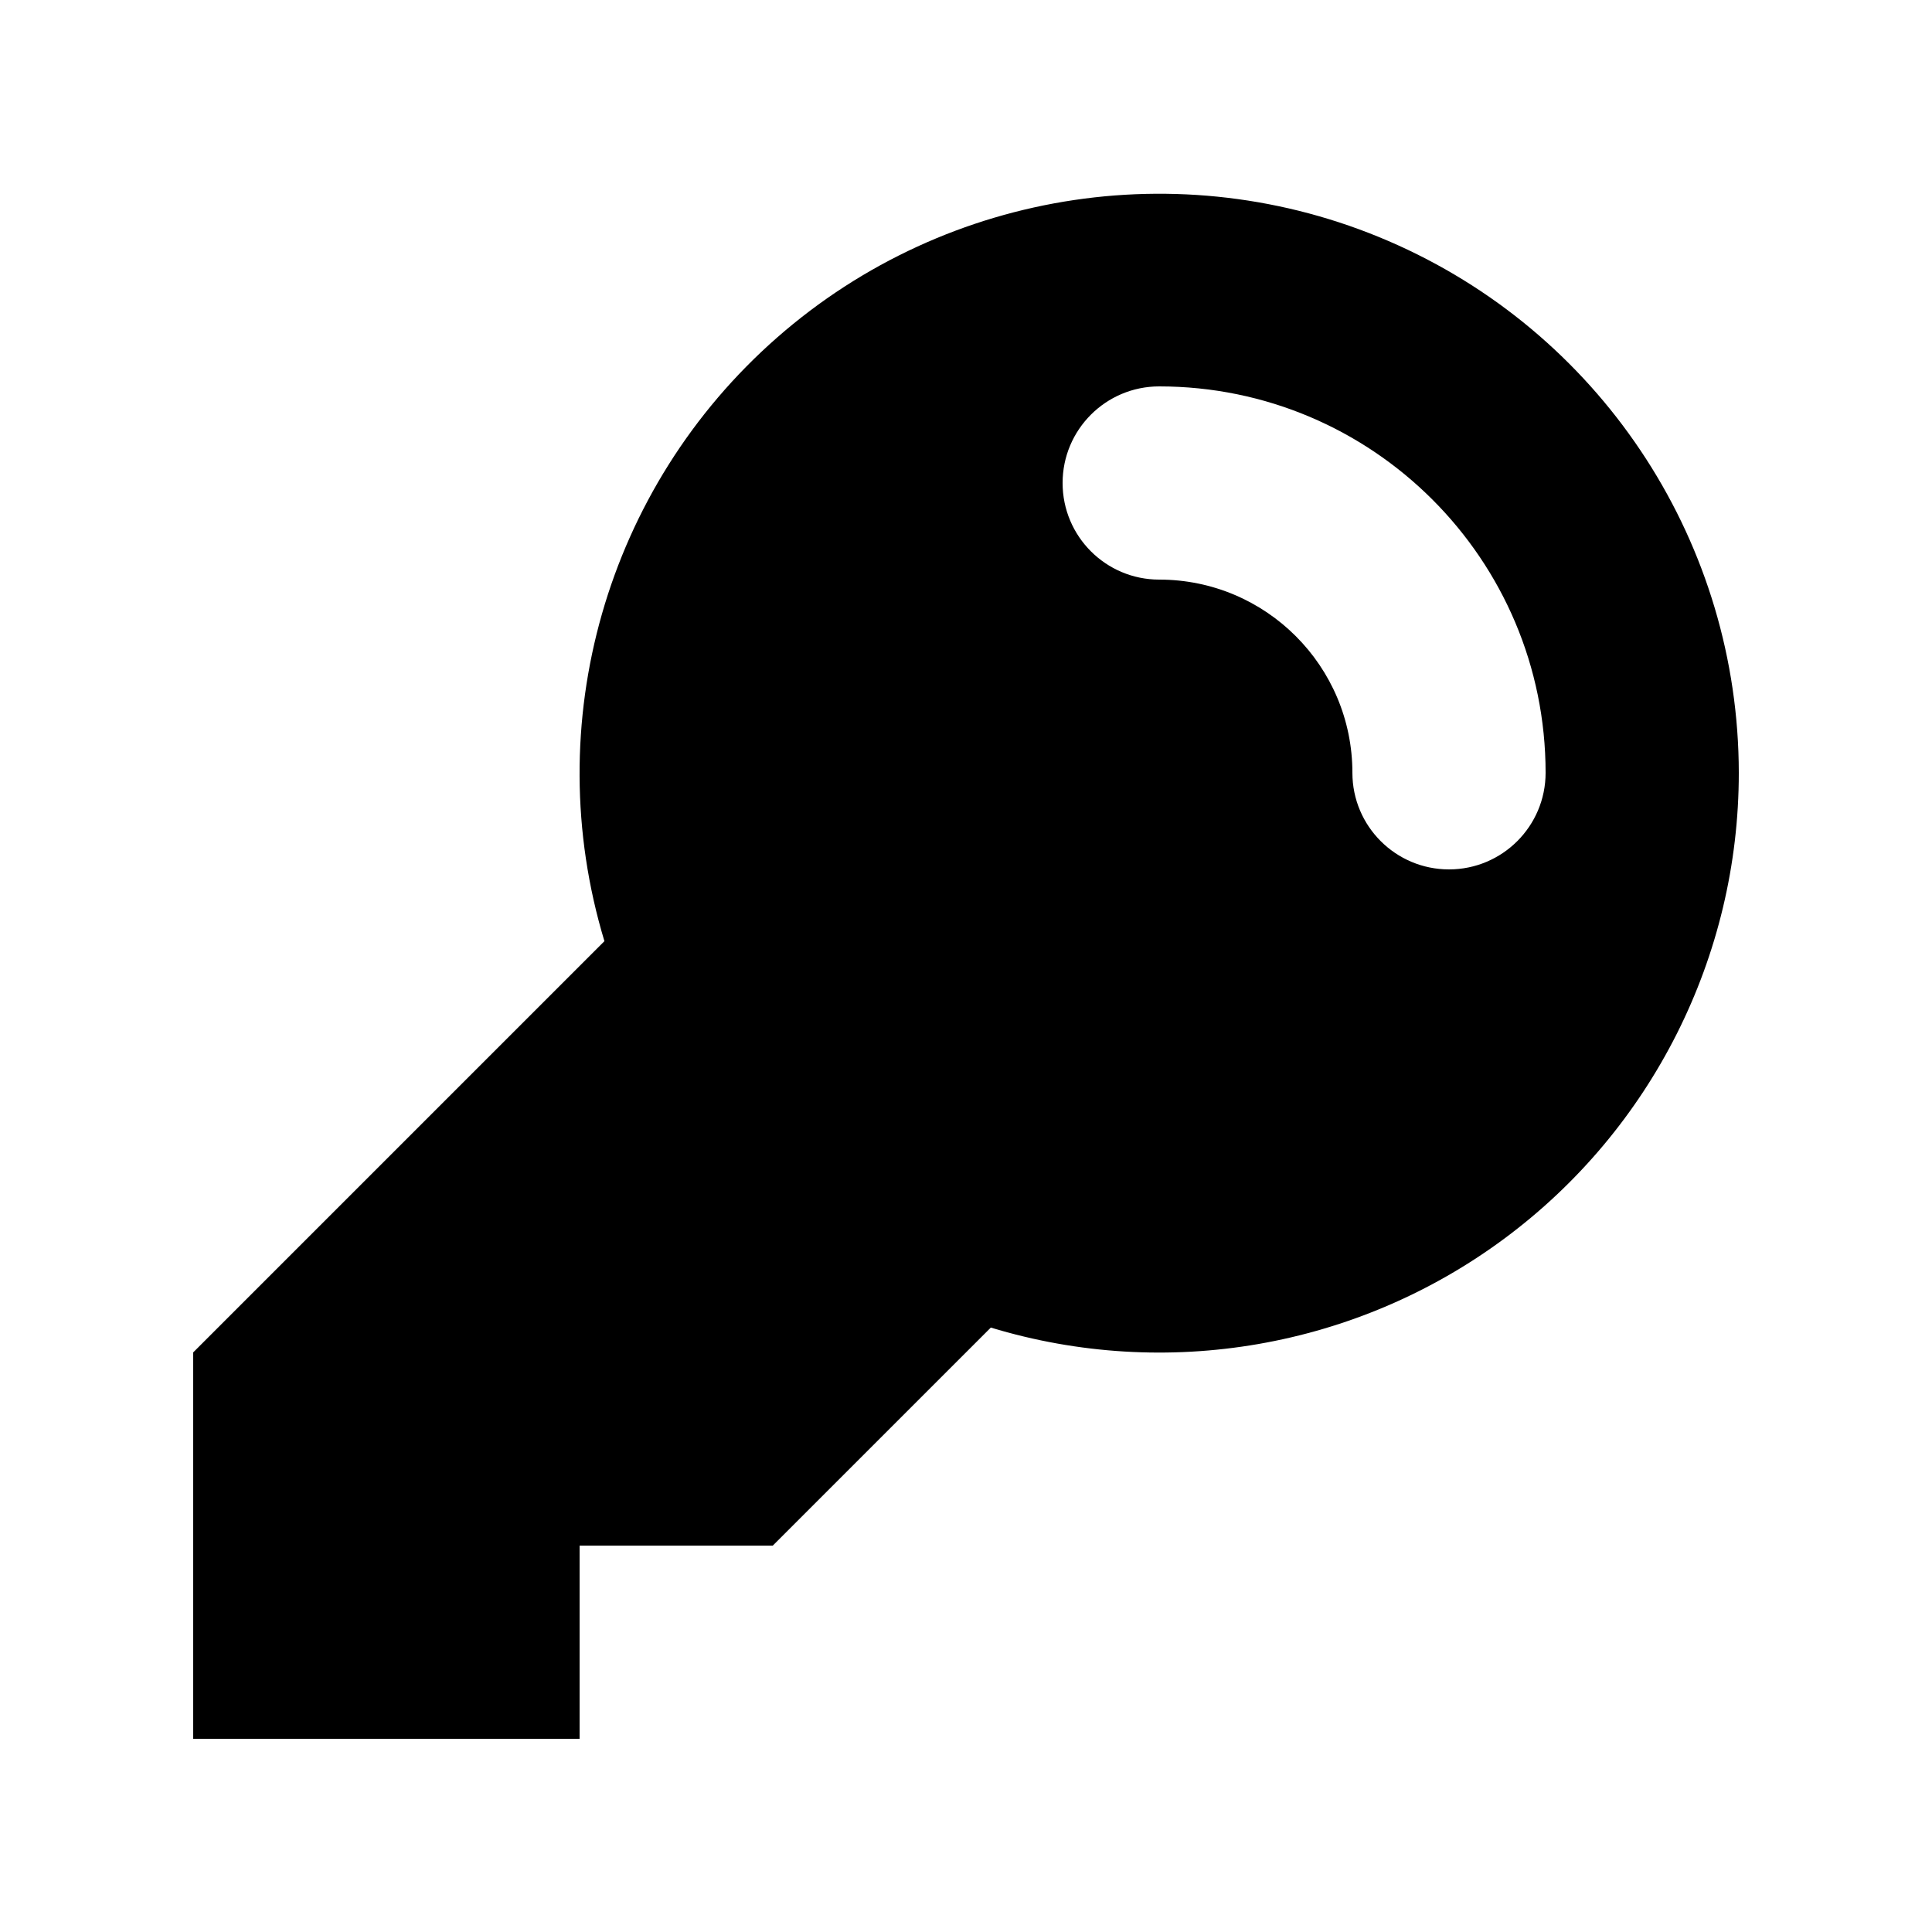
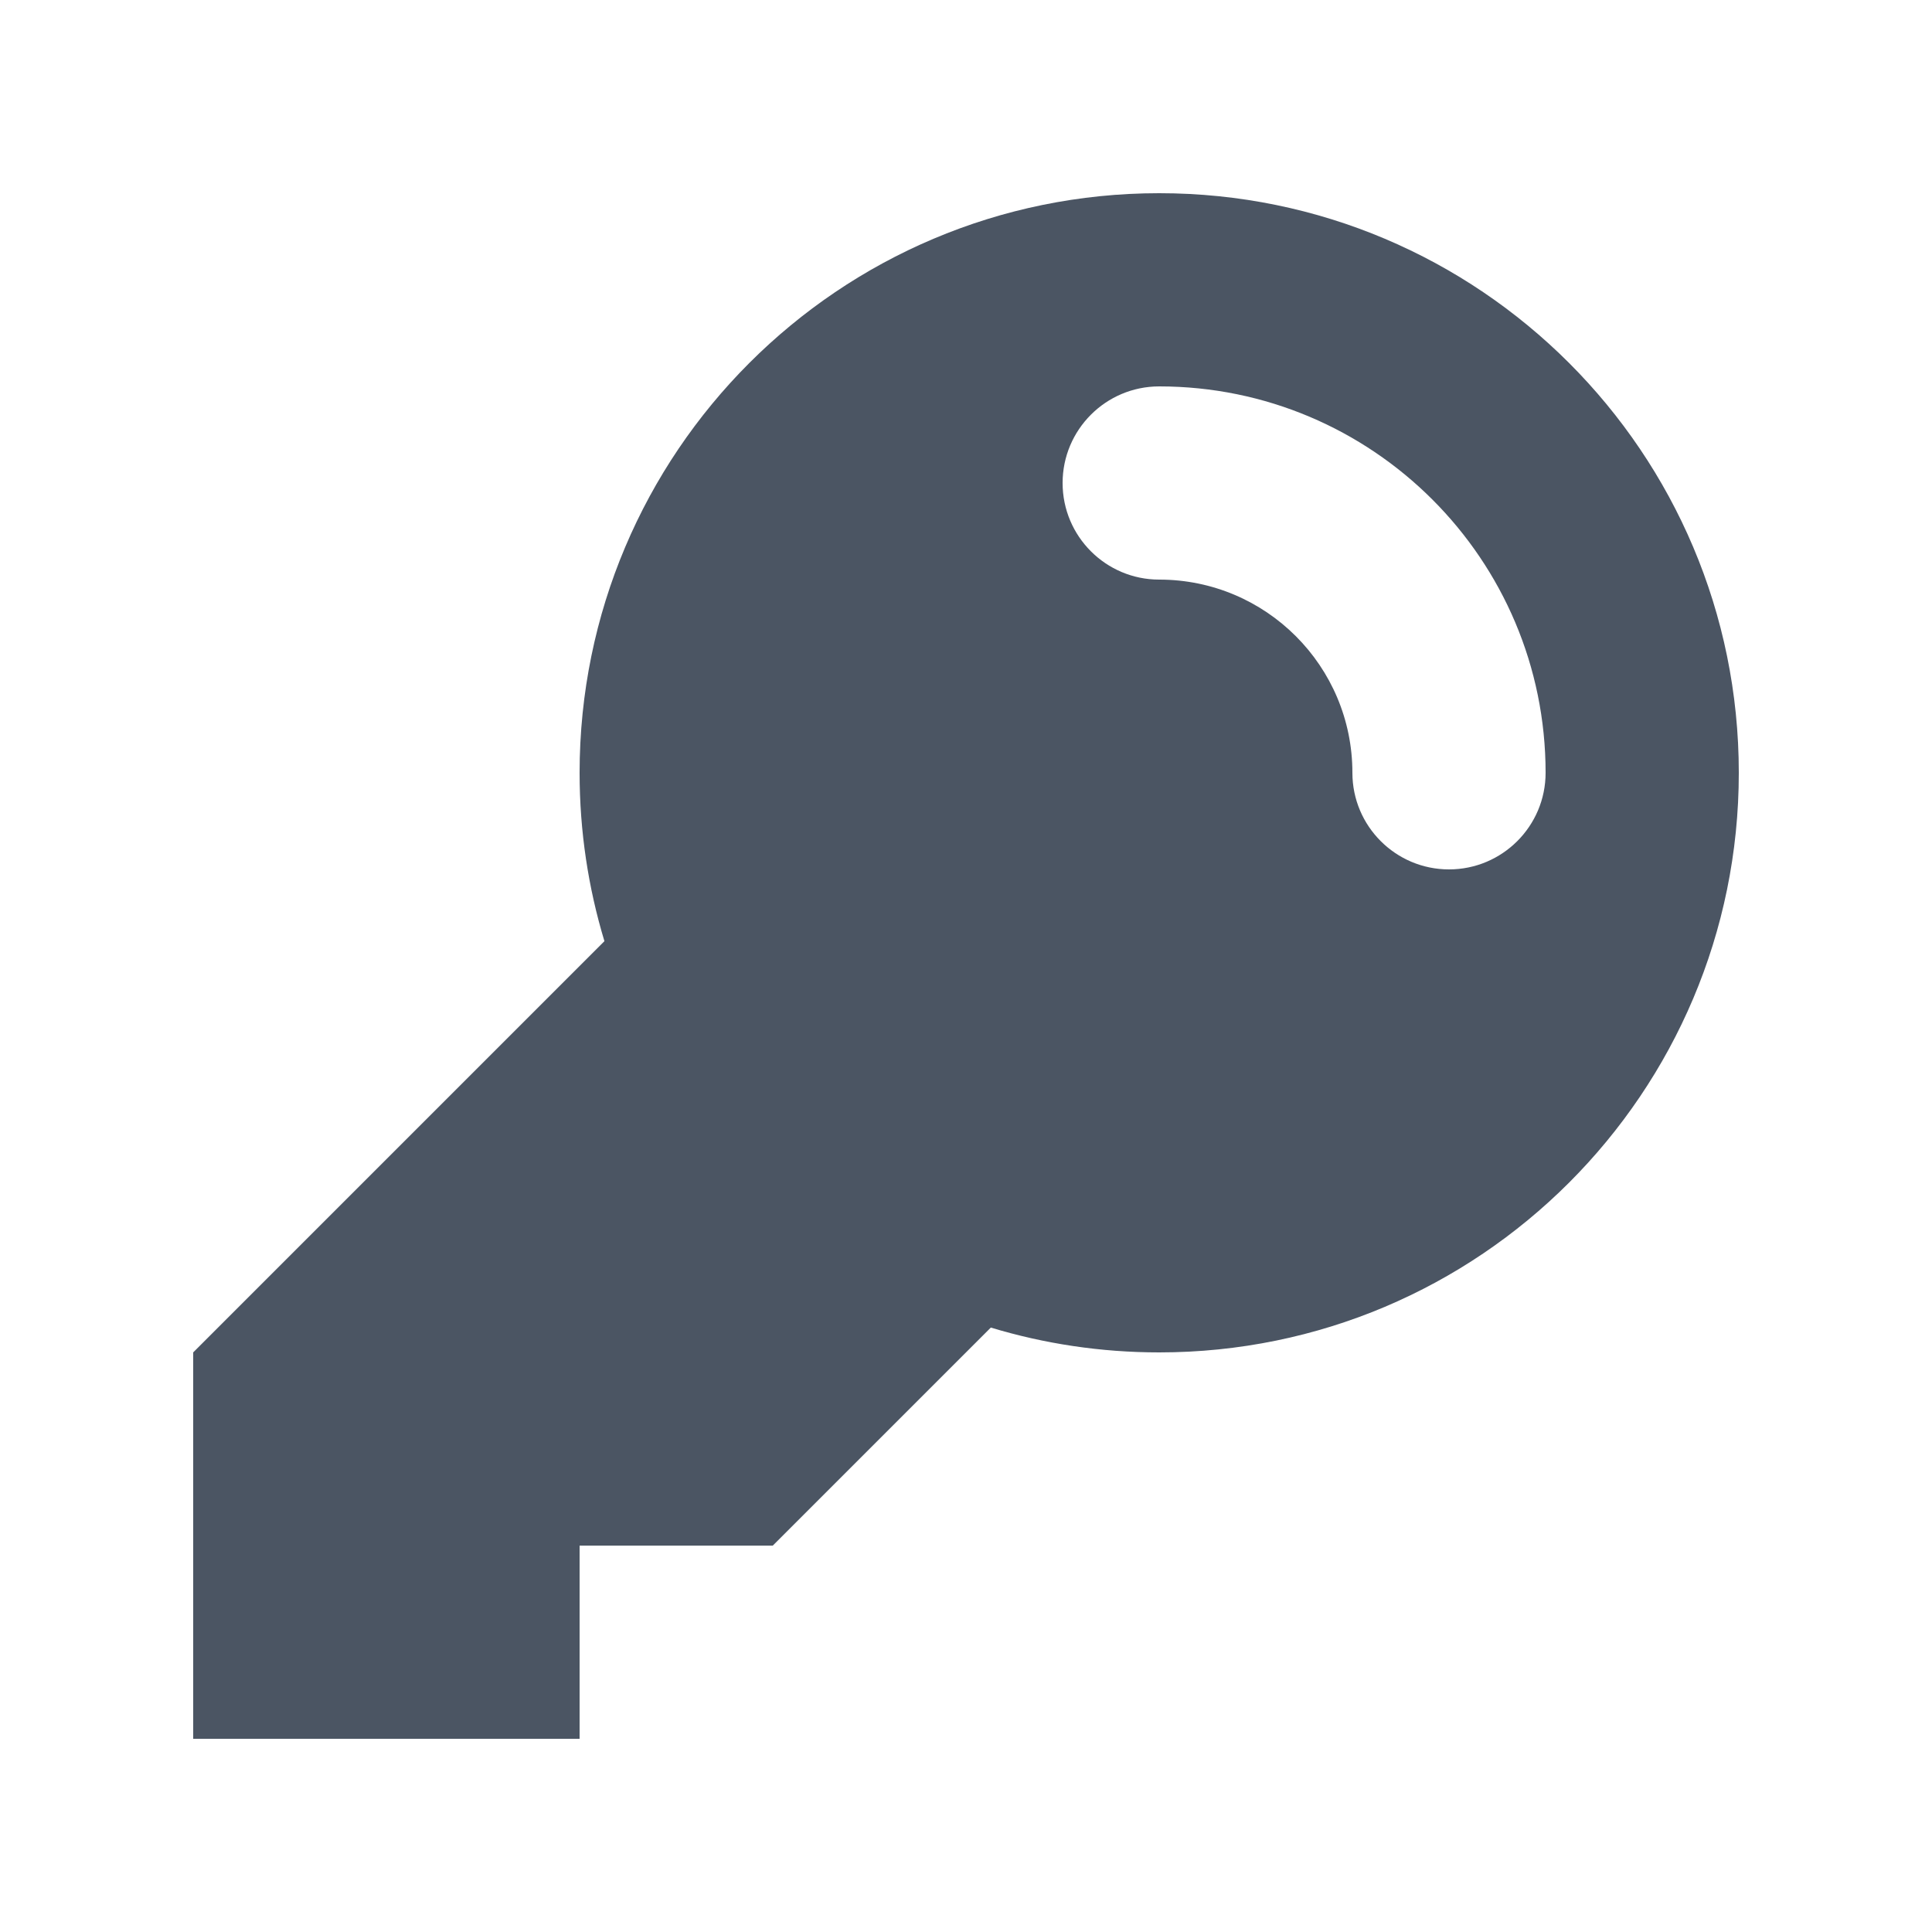
- <svg xmlns="http://www.w3.org/2000/svg" viewBox="0 0 20 20" fill="currentColor">
-   <path fill-rule="evenodd" d="M18 8a6 6 0 01-7.743 5.743L10 14l-1 1-1 1H6v2H2v-4l4.257-4.257A6 6 0 1118 8zm-6-4a1 1 0 100 2 2 2 0 012 2 1 1 0 102 0 4 4 0 00-4-4z" clip-rule="evenodd" />
+ <svg xmlns="http://www.w3.org/2000/svg" width="20" height="20" viewBox="0 0 20 20" fill="none">
+   <path fill-rule="evenodd" clip-rule="evenodd" d="M18 8C18 11.314 15.314 14 12 14C11.394 14 10.809 13.91 10.257 13.743L10 14L9 15L8 16H6V18H2V14L6.257 9.743C6.09 9.191 6 8.606 6 8C6 4.686 8.686 2 12 2C15.314 2 18 4.686 18 8ZM12 4C11.448 4 11 4.448 11 5C11 5.552 11.448 6 12 6C13.105 6 14 6.895 14 8C14 8.552 14.448 9 15 9C15.552 9 16 8.552 16 8C16 5.791 14.209 4 12 4Z" fill="#4B5563" />
</svg>
